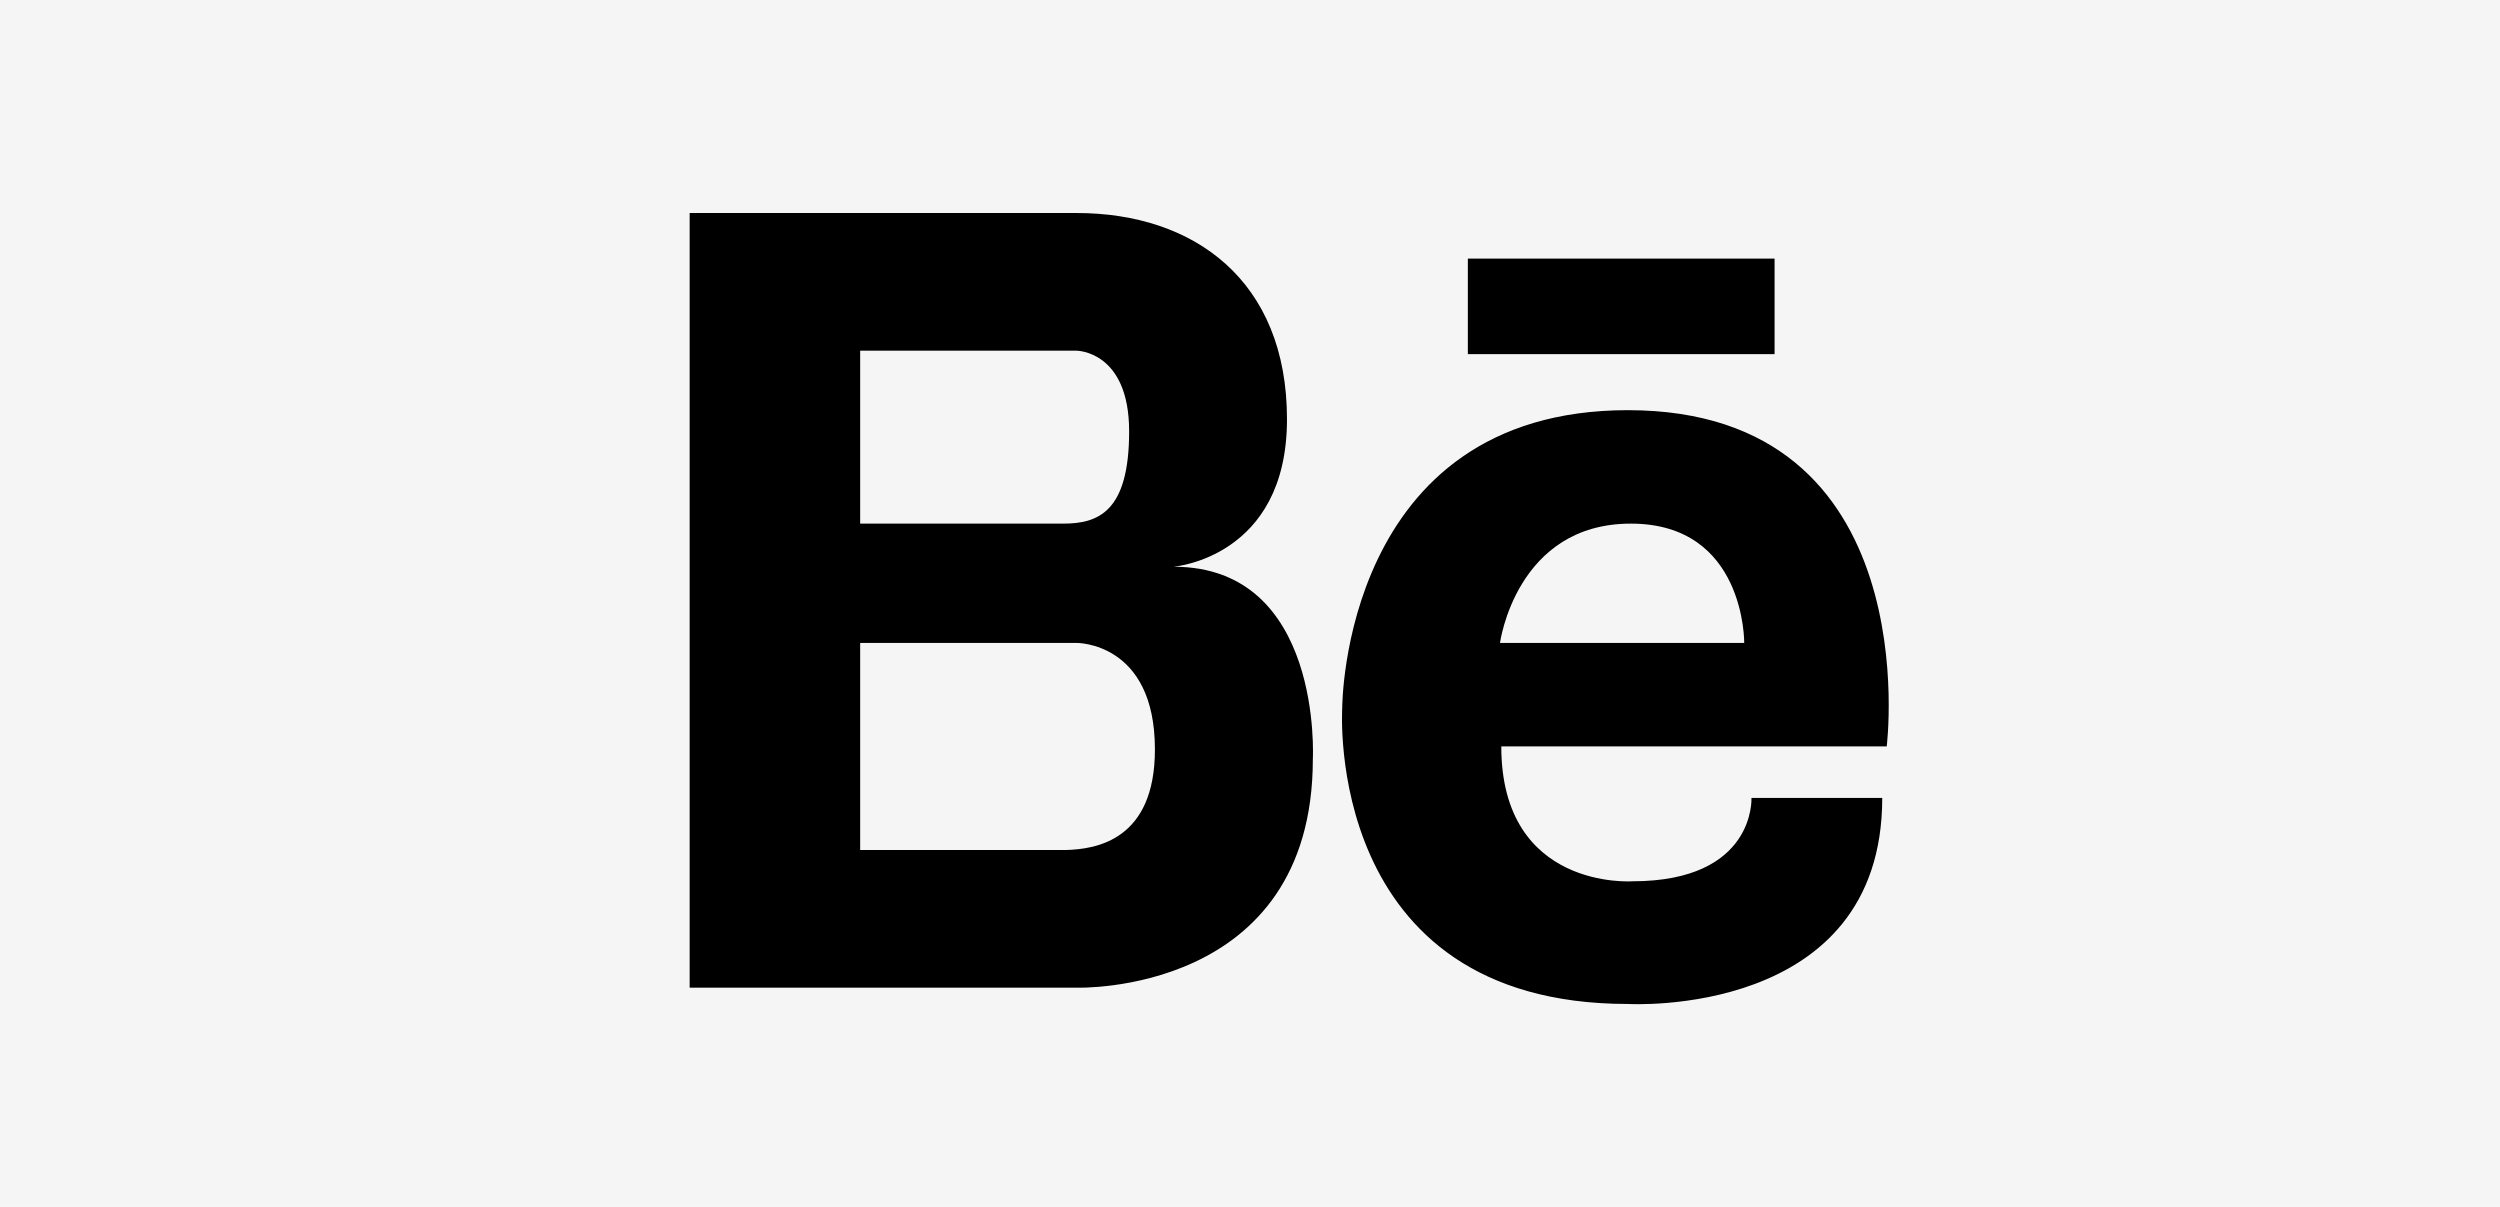
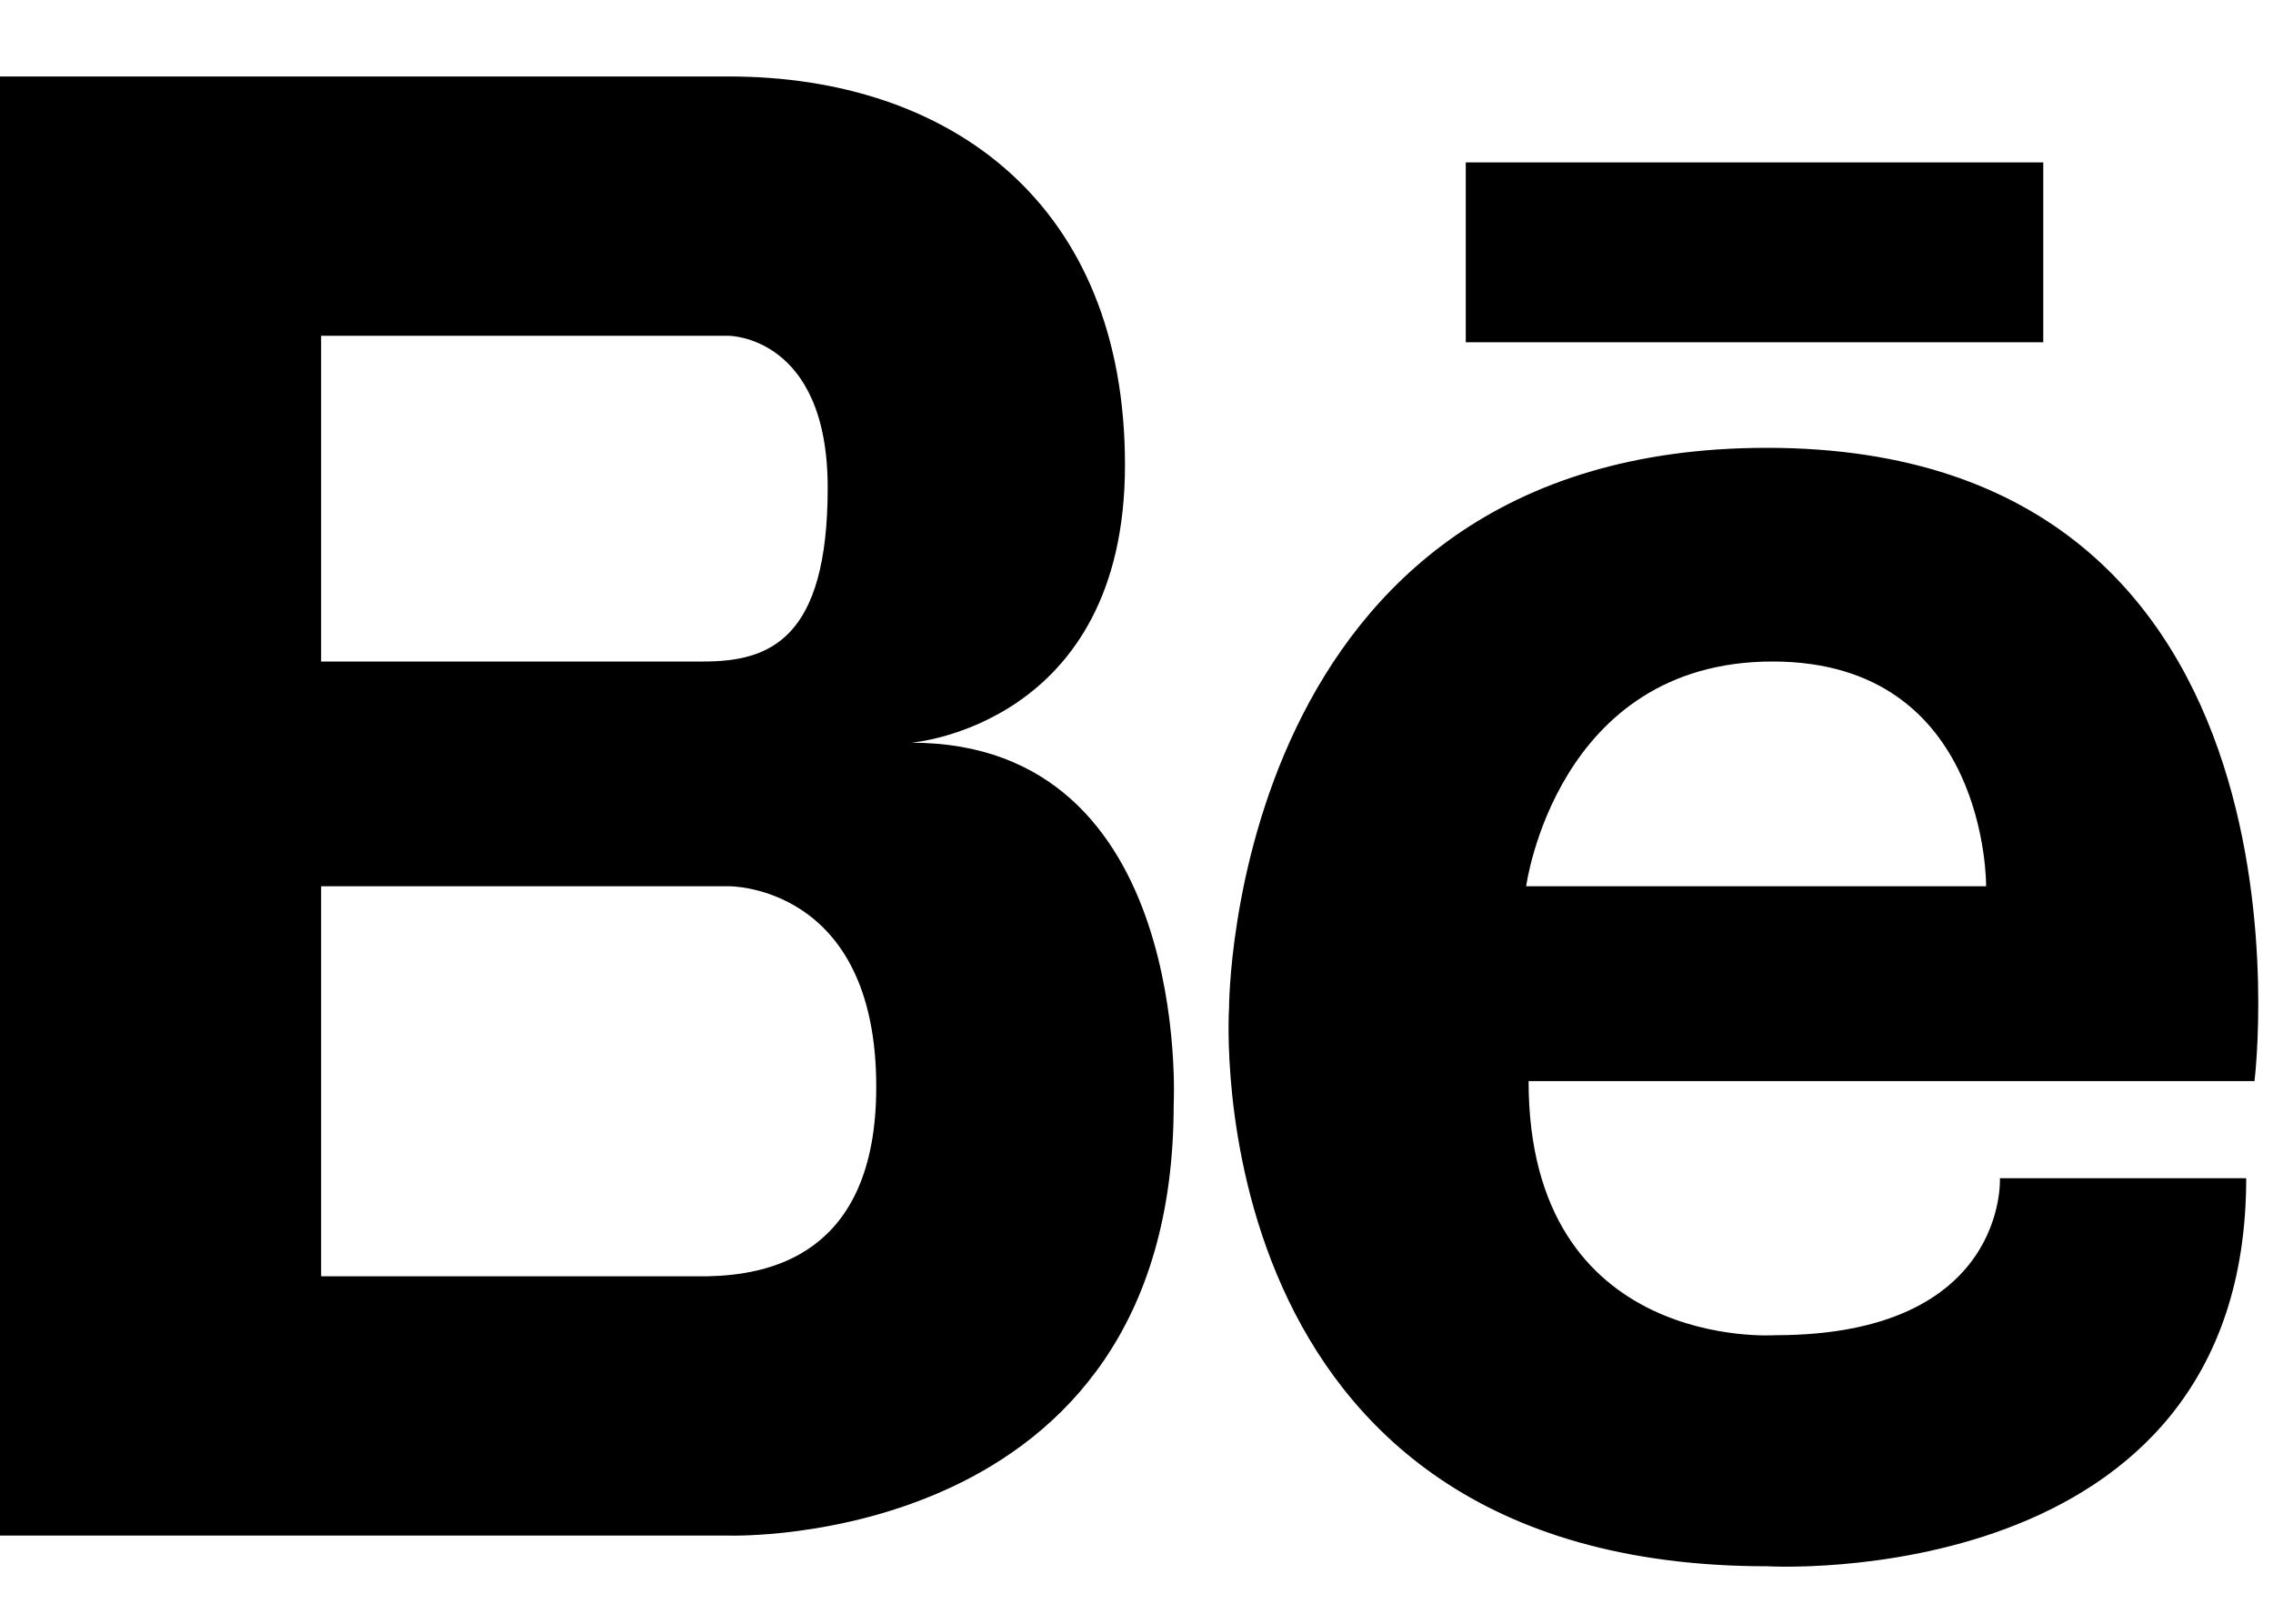
- <svg xmlns="http://www.w3.org/2000/svg" width="29" height="14" viewBox="0 0 29 14" fill="none">
-   <rect width="29" height="14" fill="#F5F5F5" />
-   <path d="M13.613 6.574C13.613 6.574 14.929 6.471 14.929 4.864C14.93 3.256 13.853 2.471 12.489 2.471H8V11.457H12.489C12.489 11.457 15.229 11.548 15.229 8.804C15.229 8.804 15.348 6.574 13.613 6.574ZM9.978 4.068H12.488C12.488 4.068 13.098 4.068 13.098 5.004C13.098 5.939 12.739 6.074 12.333 6.074H9.978V4.068ZM12.361 9.86H9.978V7.458H12.488C12.488 7.458 13.397 7.446 13.397 8.692C13.398 9.743 12.719 9.852 12.361 9.86ZM18.883 4.758C15.567 4.758 15.57 8.209 15.57 8.209C15.57 8.209 15.342 11.646 18.883 11.646C18.883 11.646 21.834 11.822 21.834 9.256H20.317C20.317 9.256 20.368 10.223 18.934 10.223C18.934 10.223 17.415 10.329 17.415 8.658H21.886C21.886 8.657 22.374 4.758 18.883 4.758ZM20.233 7.458H17.4C17.4 7.458 17.585 6.074 18.918 6.074C20.248 6.074 20.233 7.458 20.233 7.458ZM20.585 3H17.027V4.108H20.585V3Z" fill="black" />
+ <svg xmlns="http://www.w3.org/2000/svg" width="14" height="10" viewBox="0 0 14 10" fill="none">
+   <path d="M5.613 4.574C5.613 4.574 6.929 4.471 6.929 2.864C6.93 1.256 5.853 0.471 4.489 0.471H0V9.457H4.489C4.489 9.457 7.229 9.548 7.229 6.804C7.229 6.804 7.348 4.574 5.613 4.574ZM1.978 2.068H4.488C4.488 2.068 5.098 2.068 5.098 3.004C5.098 3.939 4.739 4.074 4.333 4.074H1.978V2.068ZM4.361 7.86H1.978V5.458H4.488C4.488 5.458 5.397 5.446 5.397 6.692C5.398 7.743 4.719 7.852 4.361 7.86ZM10.883 2.758C7.567 2.758 7.57 6.209 7.57 6.209C7.57 6.209 7.342 9.646 10.883 9.646C10.883 9.646 13.835 9.822 13.835 7.256H12.318C12.318 7.256 12.368 8.223 10.934 8.223C10.934 8.223 9.415 8.329 9.415 6.658H13.886C13.886 6.657 14.374 2.758 10.883 2.758ZM12.233 5.458H9.4C9.4 5.458 9.585 4.074 10.918 4.074C12.248 4.074 12.233 5.458 12.233 5.458ZM12.585 1H9.028V2.108H12.585V1Z" fill="black" />
</svg>
